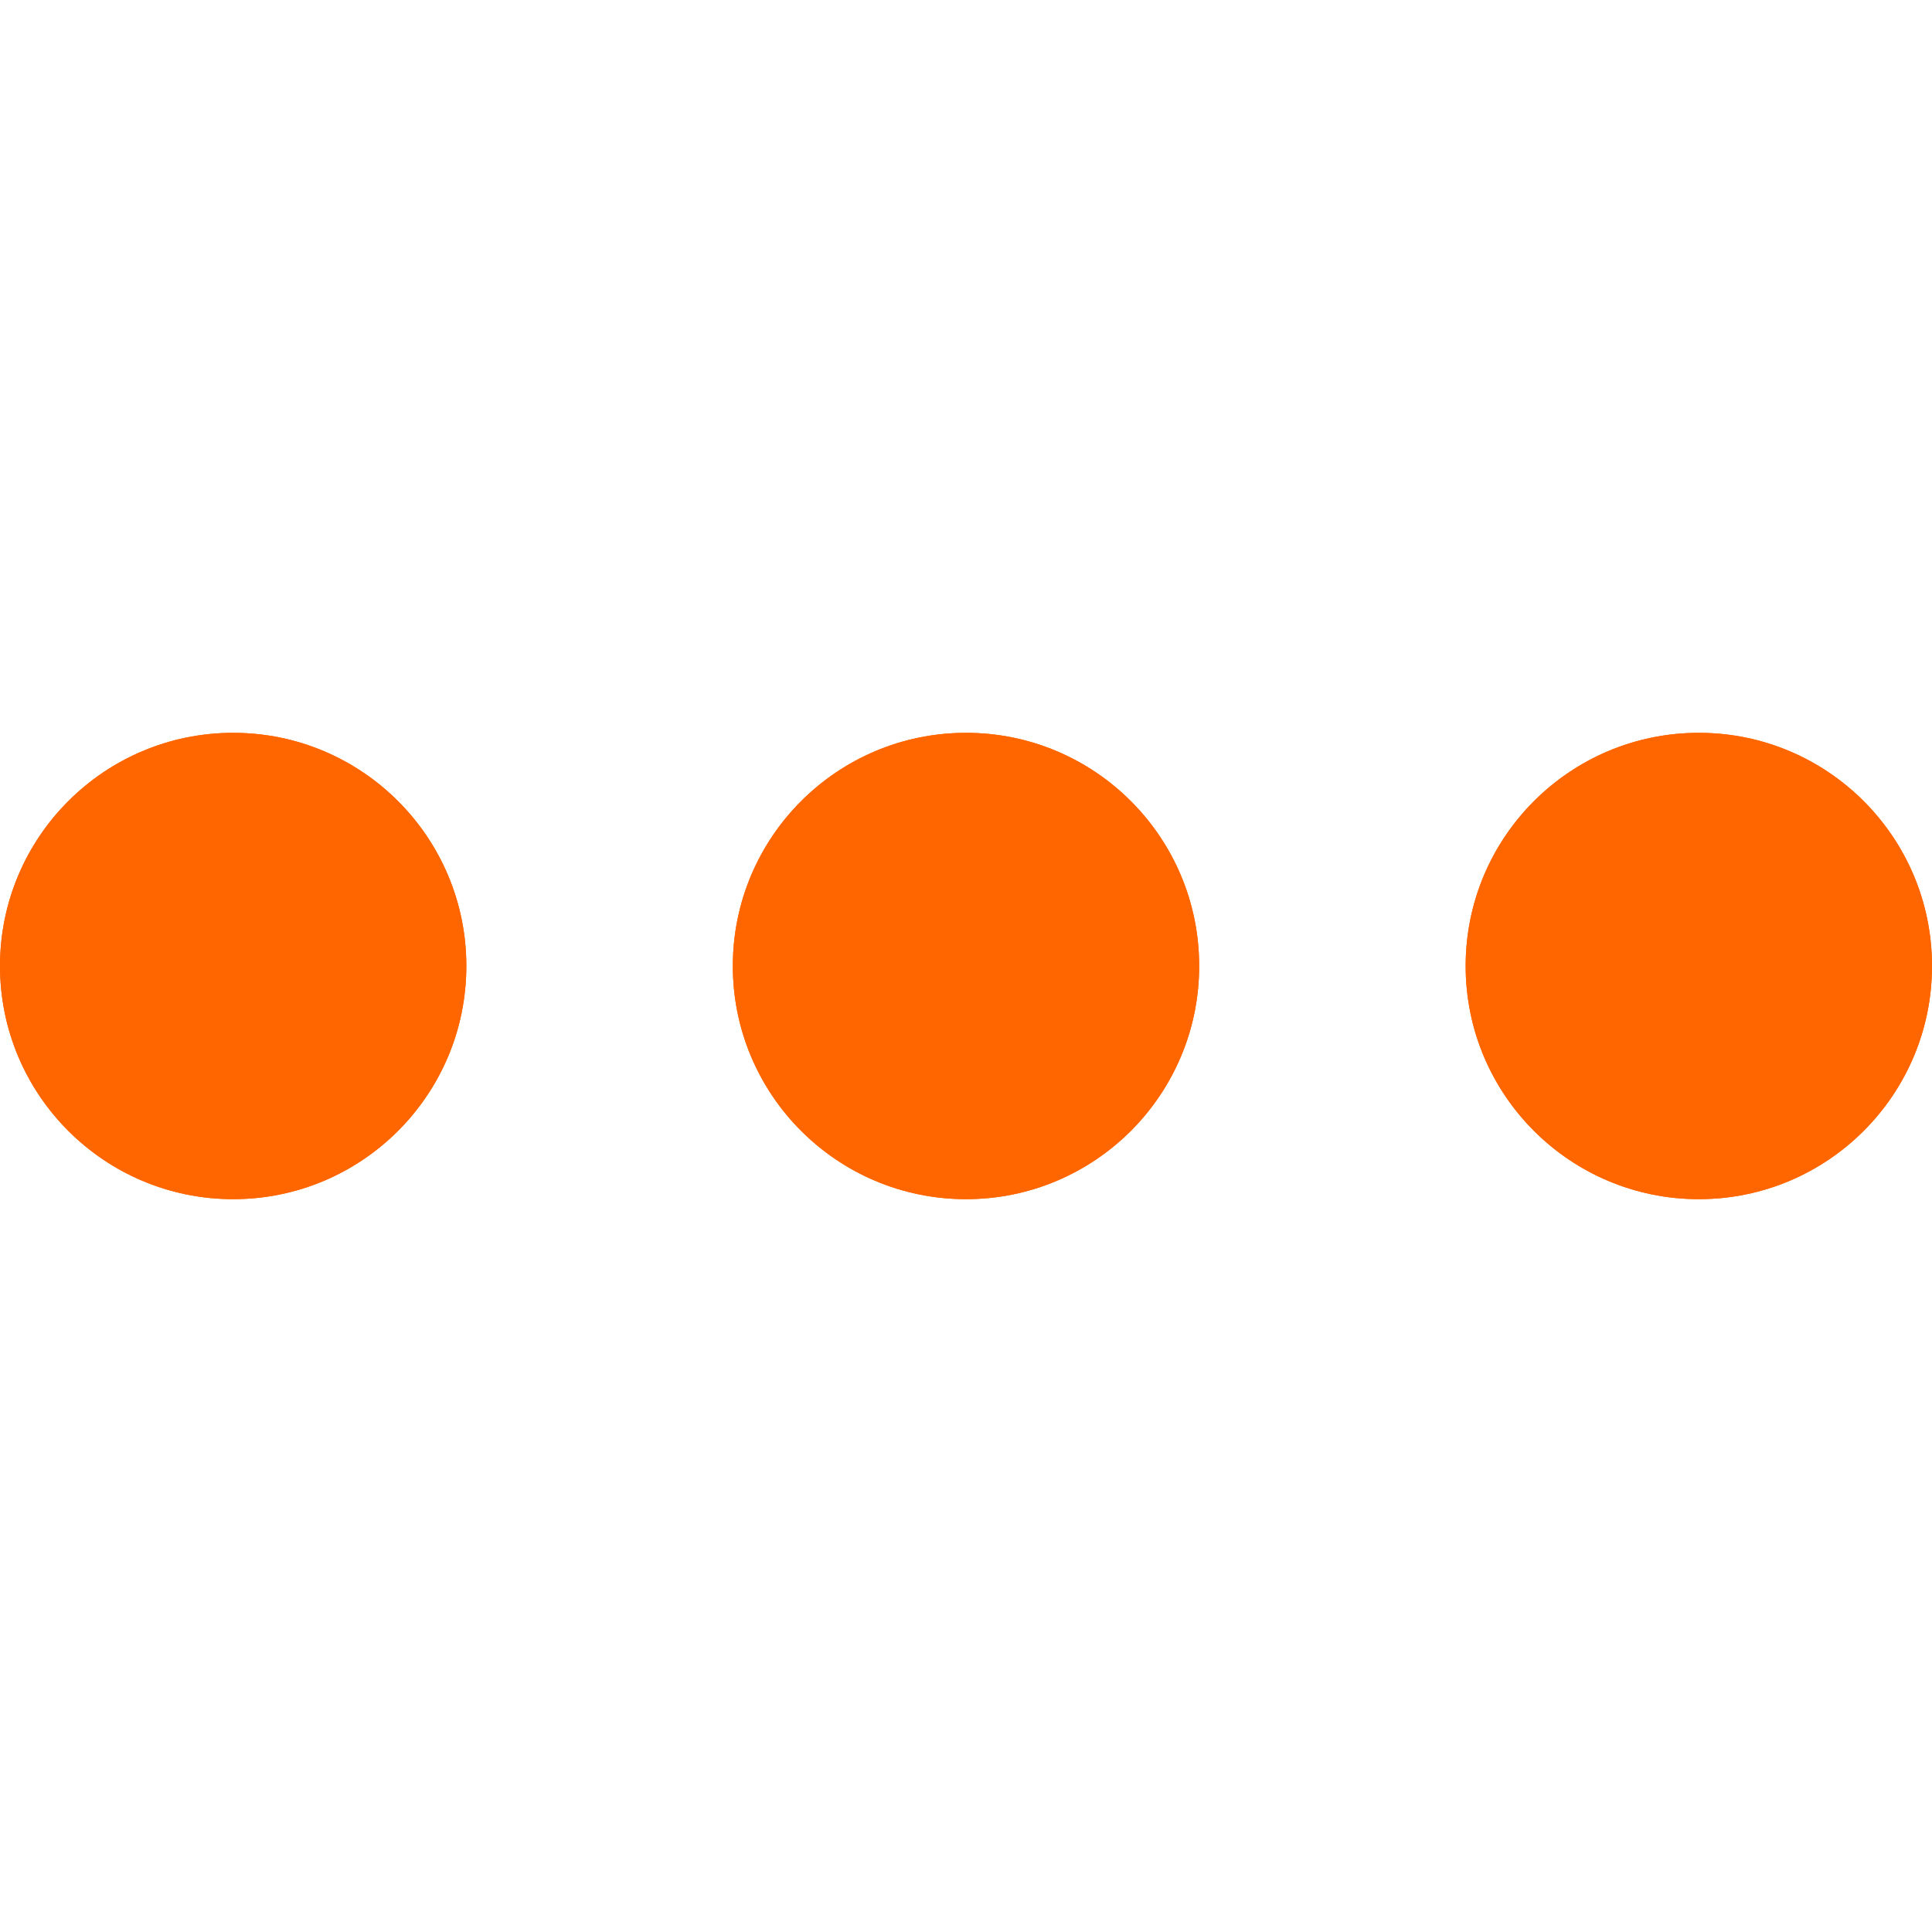
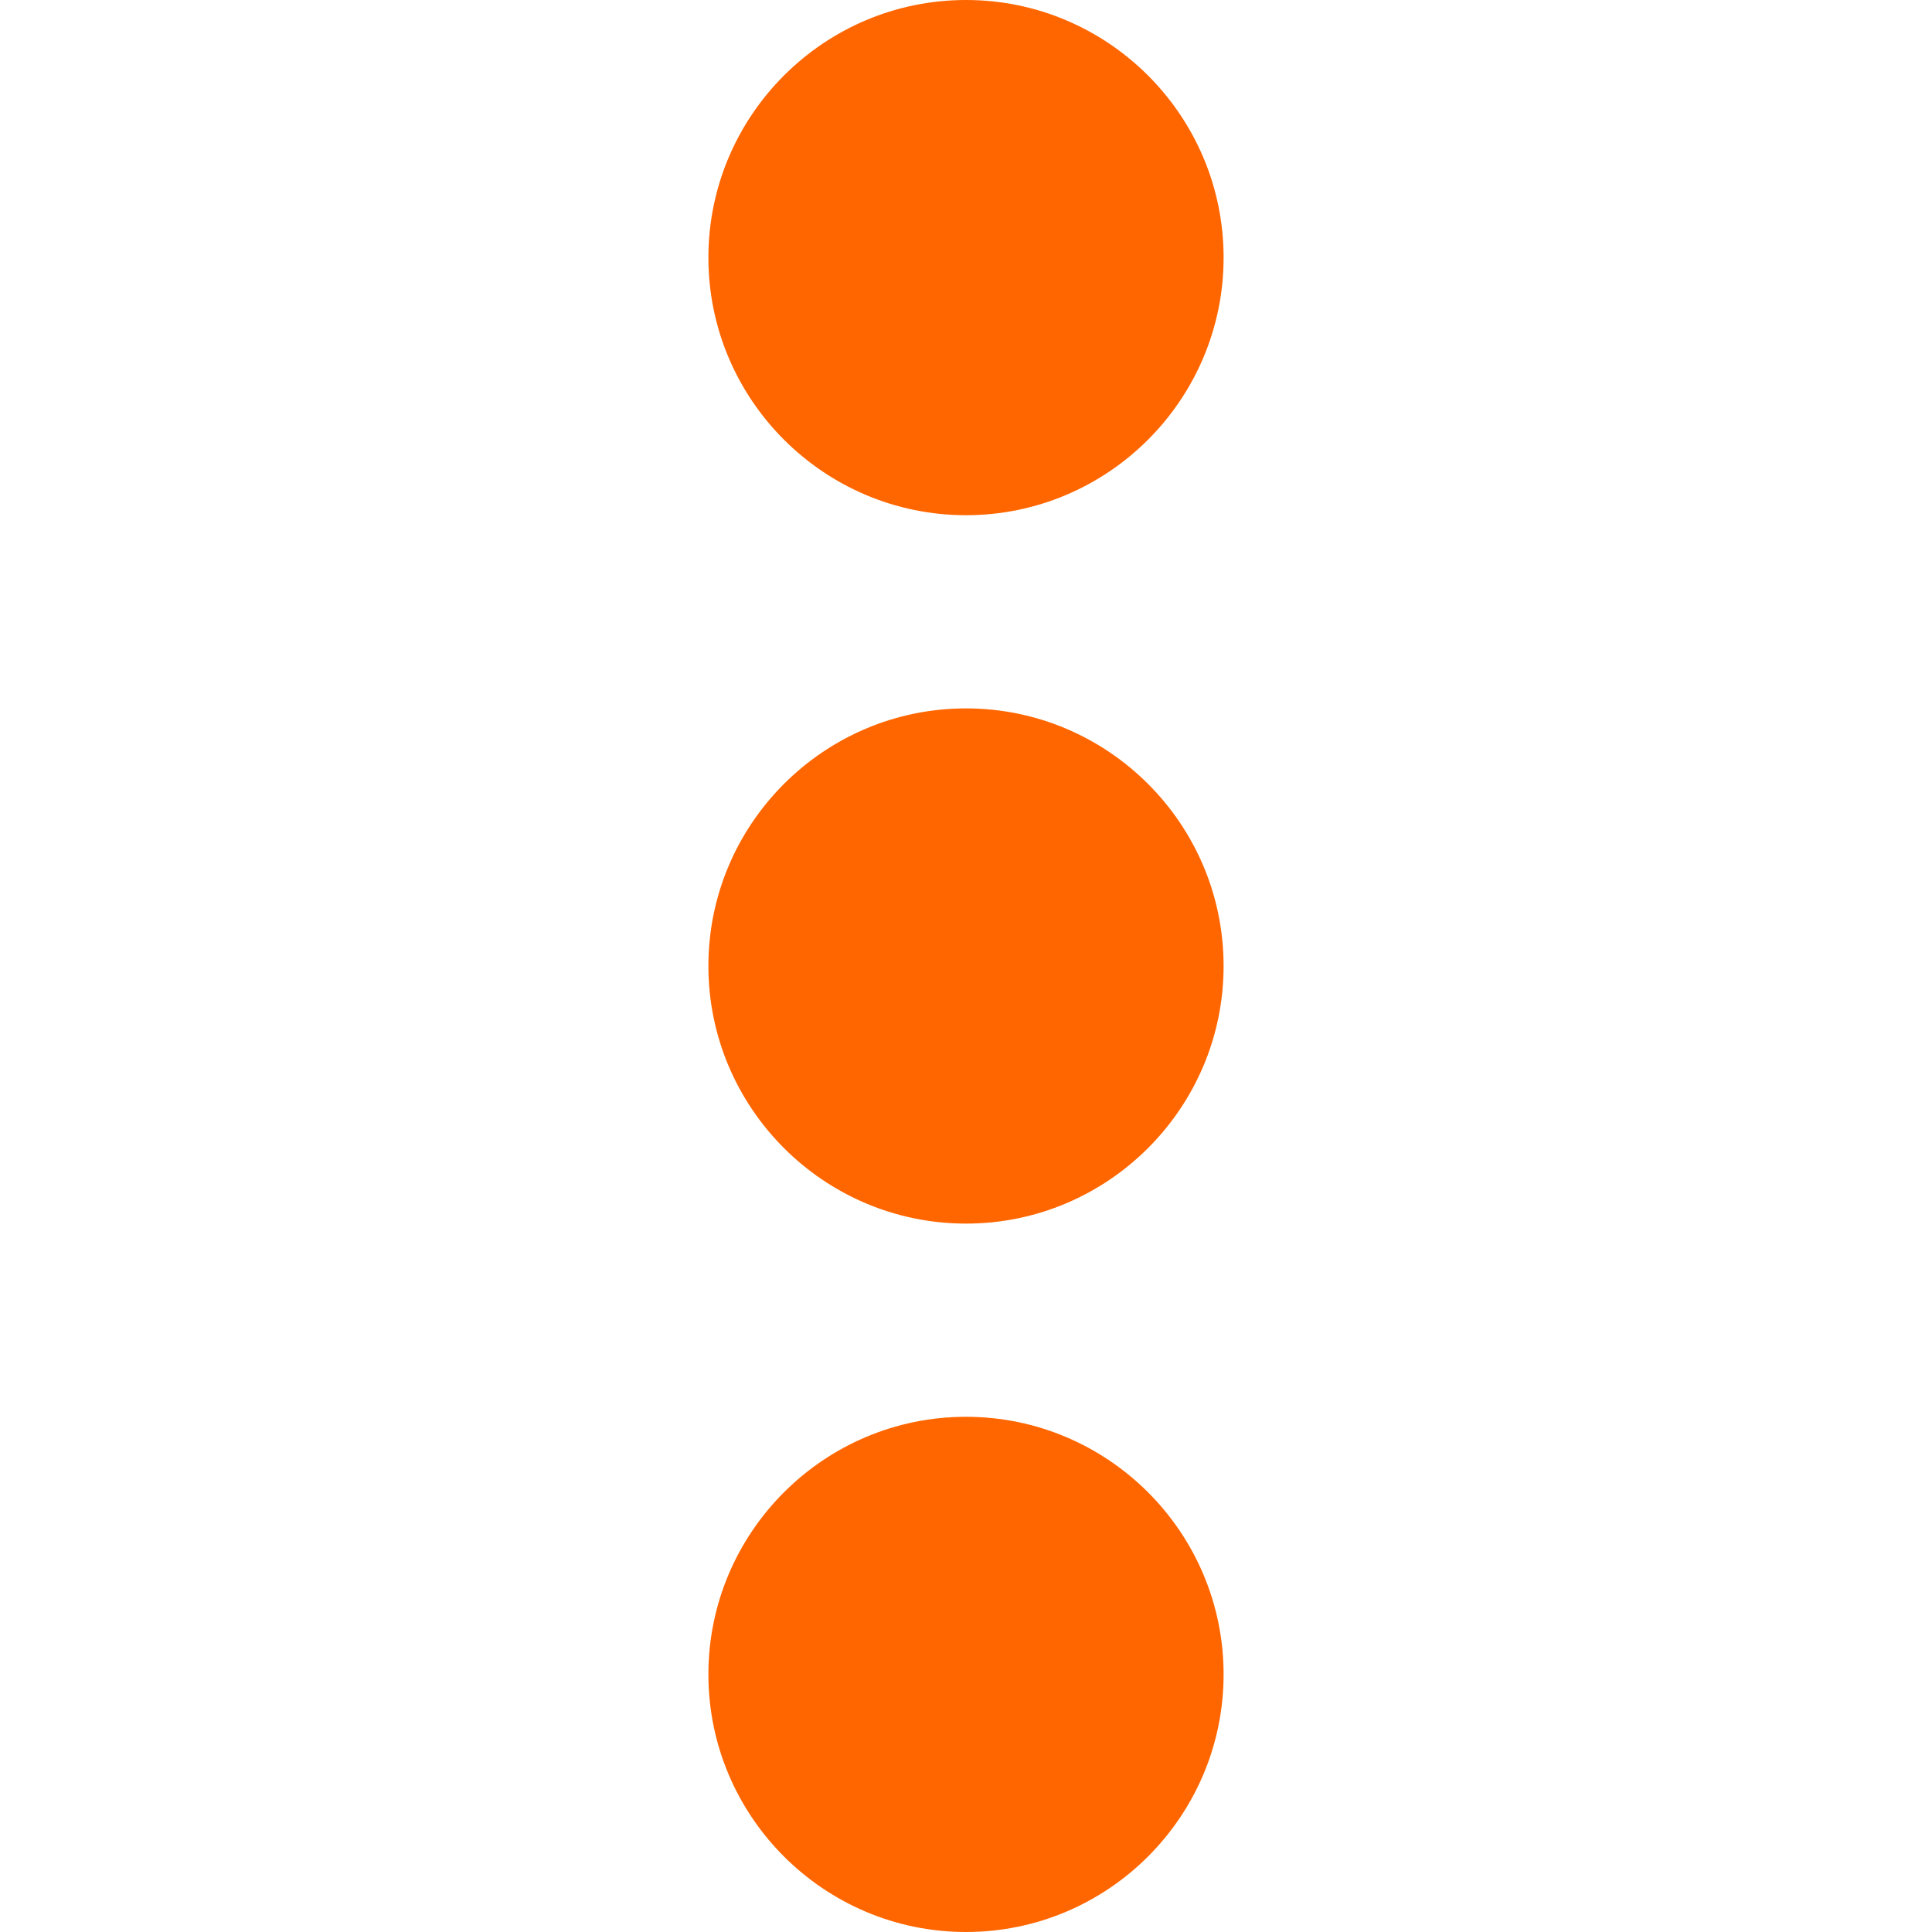
- <svg xmlns="http://www.w3.org/2000/svg" version="1.1" id="Capa_1" x="0px" y="0px" viewBox="0 0 58 58" style="enable-background:new 0 0 58 58;" xml:space="preserve" width="512px" height="512px" class="">
+ <svg xmlns="http://www.w3.org/2000/svg" version="1.1" id="Capa_1" x="0px" y="0px" viewBox="0 0 60 60" style="enable-background:new 0 0 60 60;" xml:space="preserve" width="512px" height="512px">
  <g>
-     <circle cx="7" cy="29" r="7" data-original="#7383BF" class="active-path" data-old_color="#ff6600" fill="#ff6600" />
-     <circle cx="51" cy="29" r="7" data-original="#7383BF" class="active-path" data-old_color="#ff6600" fill="#ff6600" />
-     <circle cx="29" cy="29" r="7" data-original="#7383BF" class="active-path" data-old_color="#ff6600" fill="#ff6600" />
-     <circle cx="7" cy="29" r="7" data-original="#7383BF" class="active-path" data-old_color="#ff6600" fill="#ff6600" />
-     <circle cx="51" cy="29" r="7" data-original="#7383BF" class="active-path" data-old_color="#ff6600" fill="#ff6600" />
-     <circle cx="29" cy="29" r="7" data-original="#7383BF" class="active-path" data-old_color="#ff6600" fill="#ff6600" />
+     <g>
+       <path d="M30,16c4.411,0,8-3.589,8-8s-3.589-8-8-8s-8,3.589-8,8S25.589,16,30,16z" data-original="#000000" class="active-path" data-old_color="#ff6600" fill="#ff6600" />
+       <path d="M30,44c-4.411,0-8,3.589-8,8s3.589,8,8,8s8-3.589,8-8S34.411,44,30,44z" data-original="#000000" class="active-path" data-old_color="#ff6600" fill="#ff6600" />
+       <path d="M30,22c-4.411,0-8,3.589-8,8s3.589,8,8,8s8-3.589,8-8S34.411,22,30,22z" data-original="#000000" class="active-path" data-old_color="#ff6600" fill="#ff6600" />
+     </g>
  </g>
</svg>
